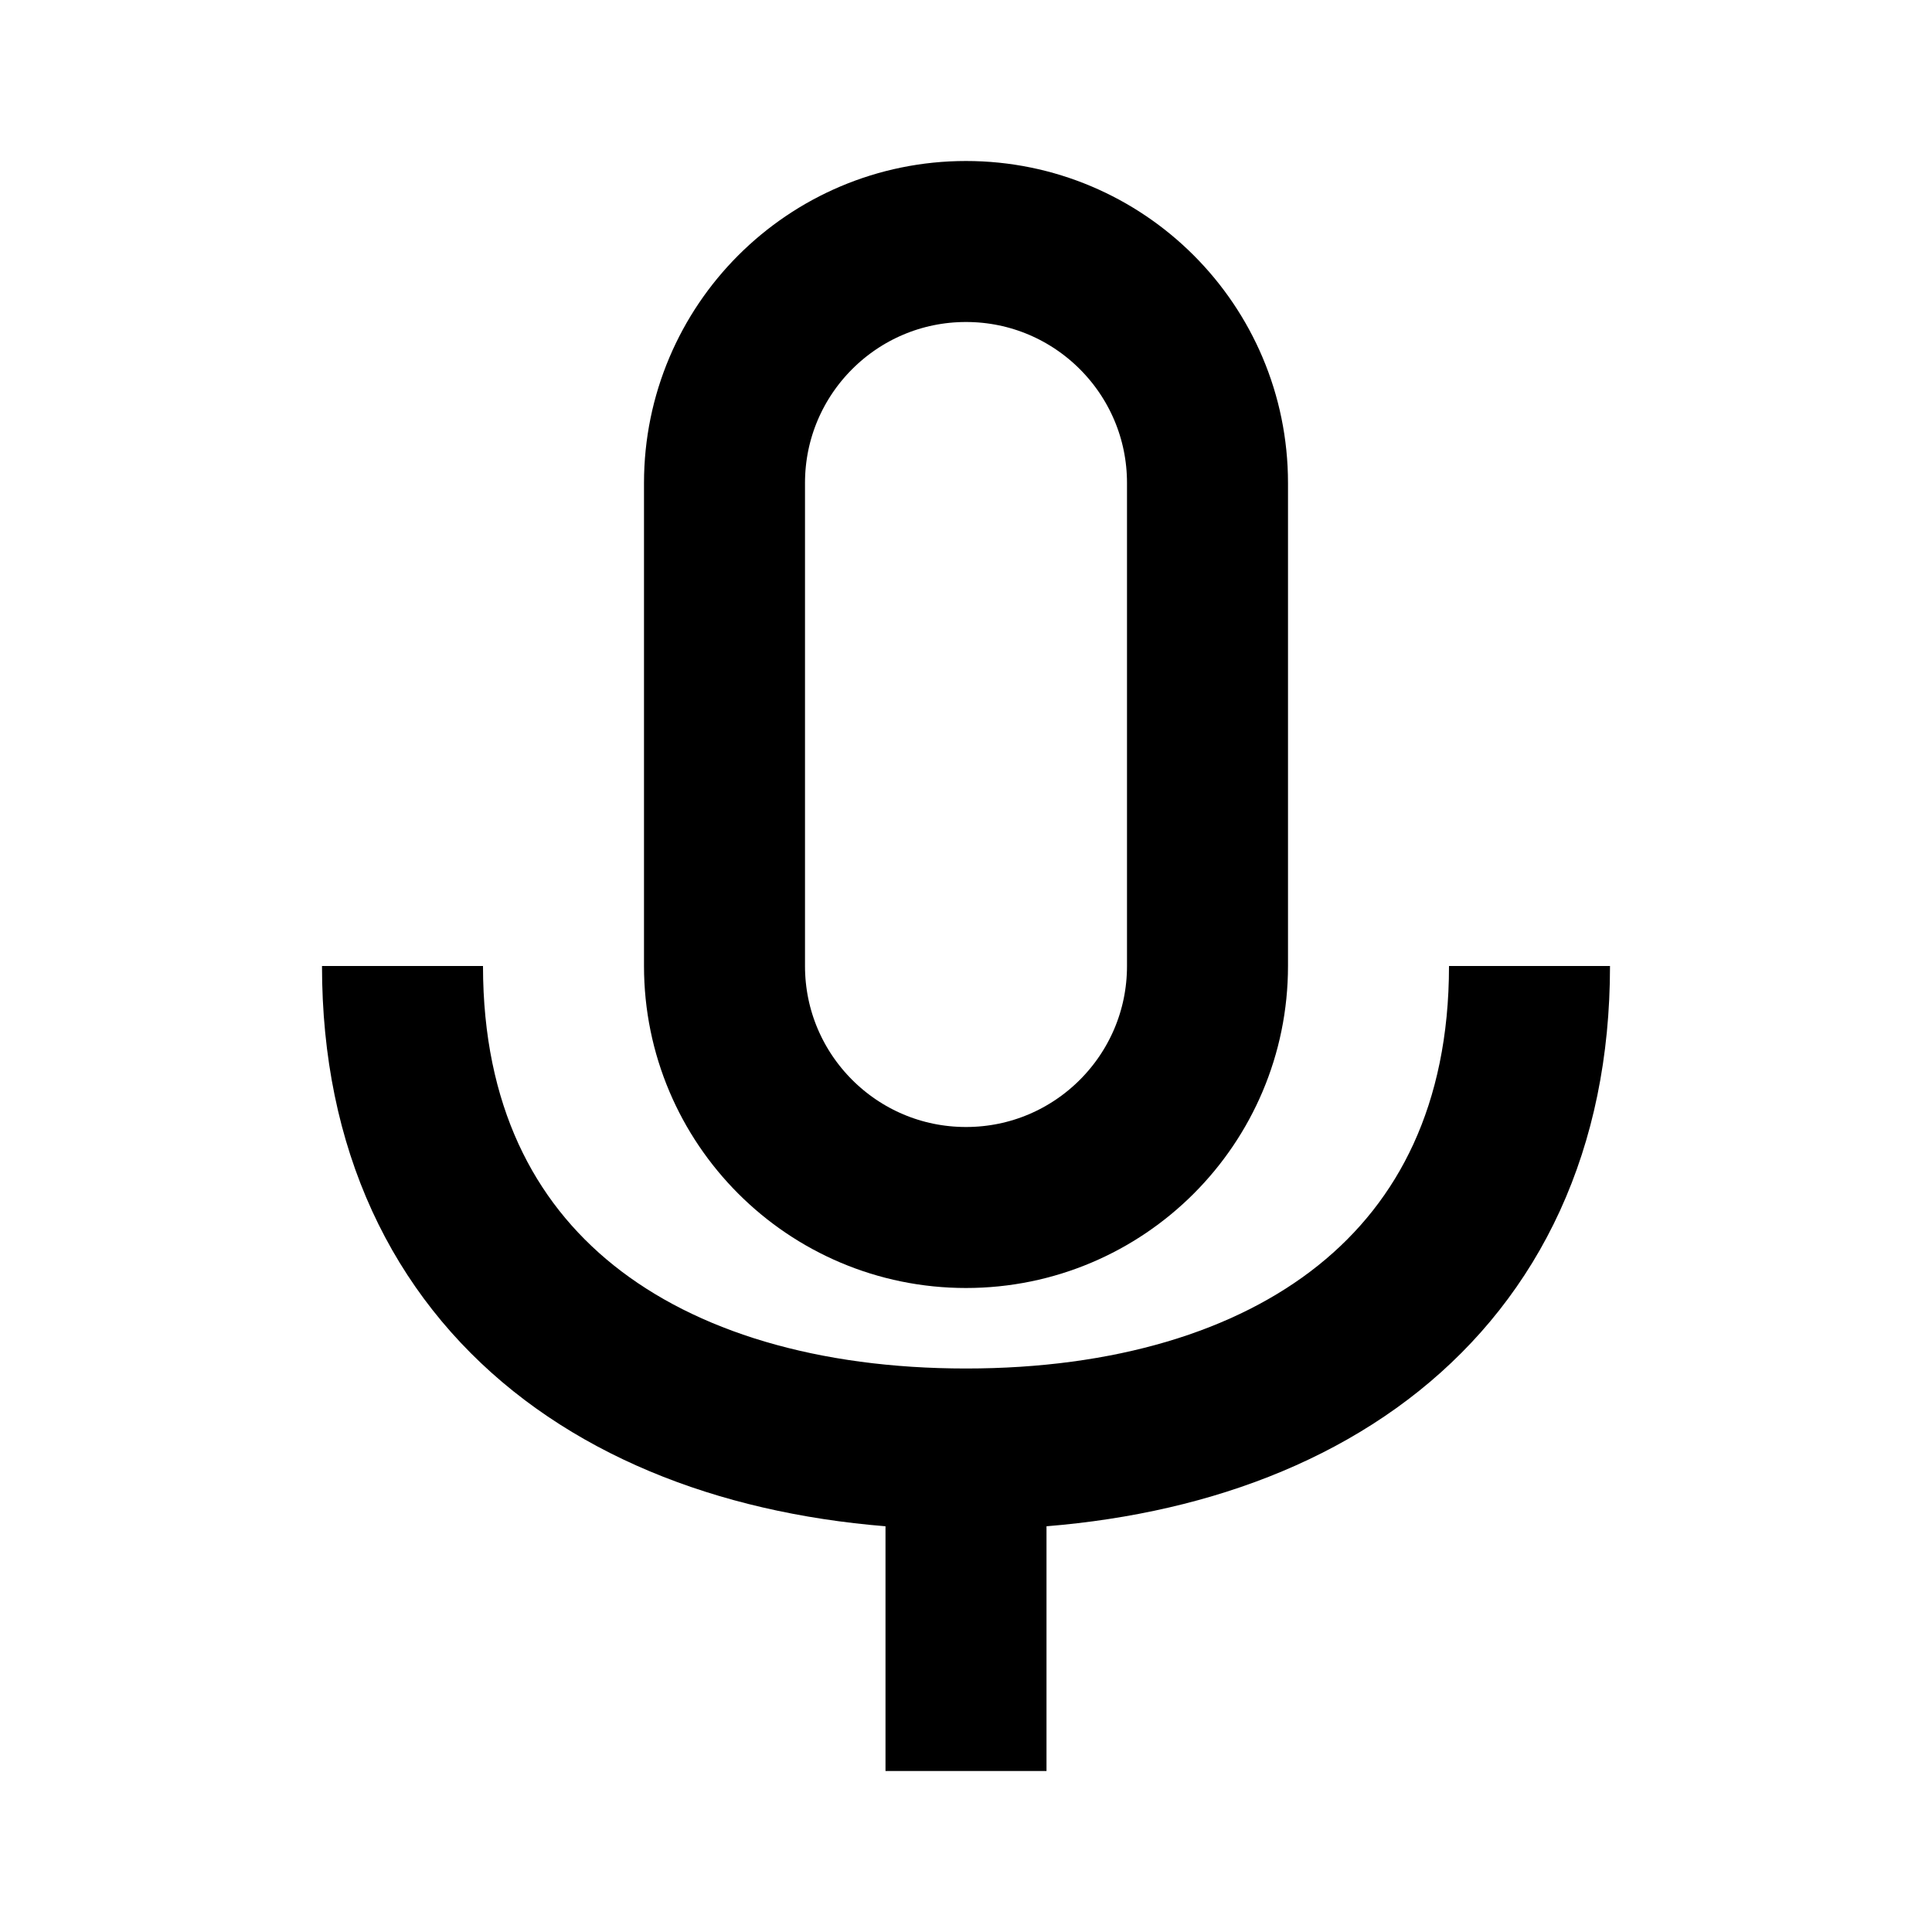
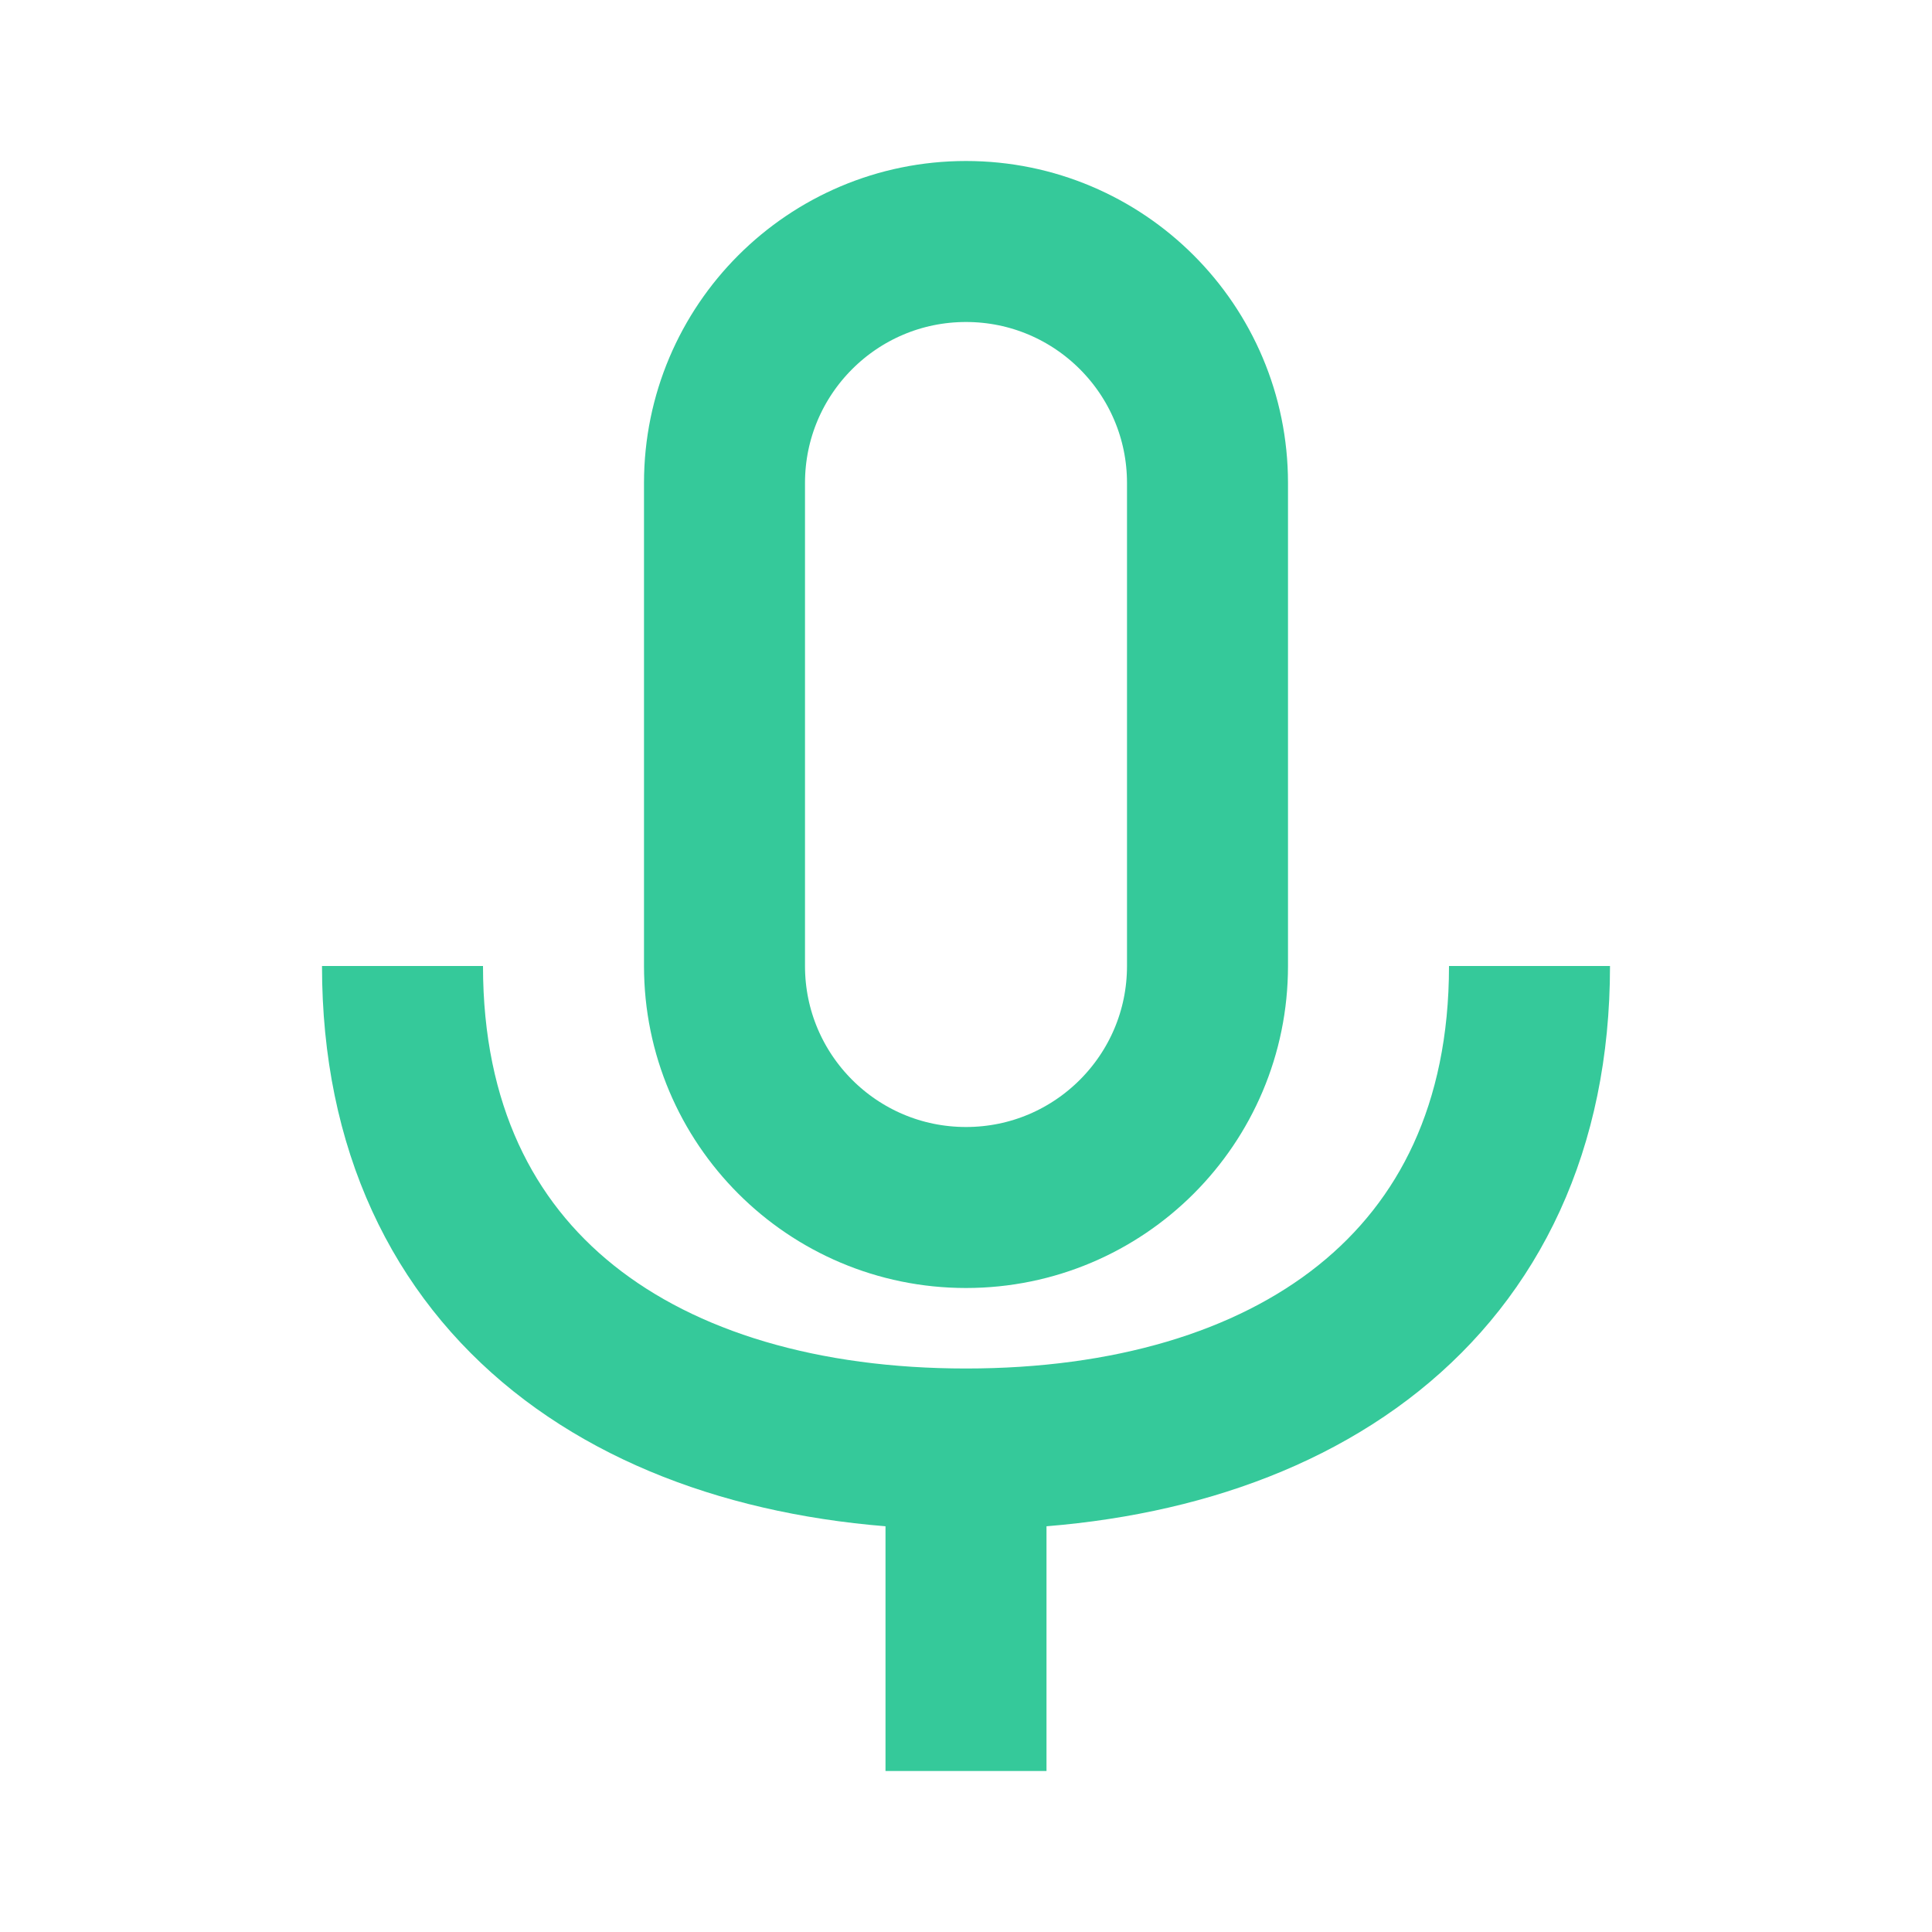
<svg xmlns="http://www.w3.org/2000/svg" width="24" height="24" viewBox="0 0 24 24" fill="none">
-   <rect x="9" y="3" width="6" height="12" rx="3" stroke="currentColor" stroke-width="2" />
-   <path d="M5 12C5 16 8 18 12 18C16 18 19 16 19 12M12 18V22" stroke="currentColor" stroke-width="2" />
+   <rect x="9" y="3" width="6" height="12" rx="3" stroke="#35C99A" stroke-width="2" />
+   <path d="M5 12C5 16 8 18 12 18C16 18 19 16 19 12M12 18V22" stroke="#35C99A" stroke-width="2" />
</svg>
